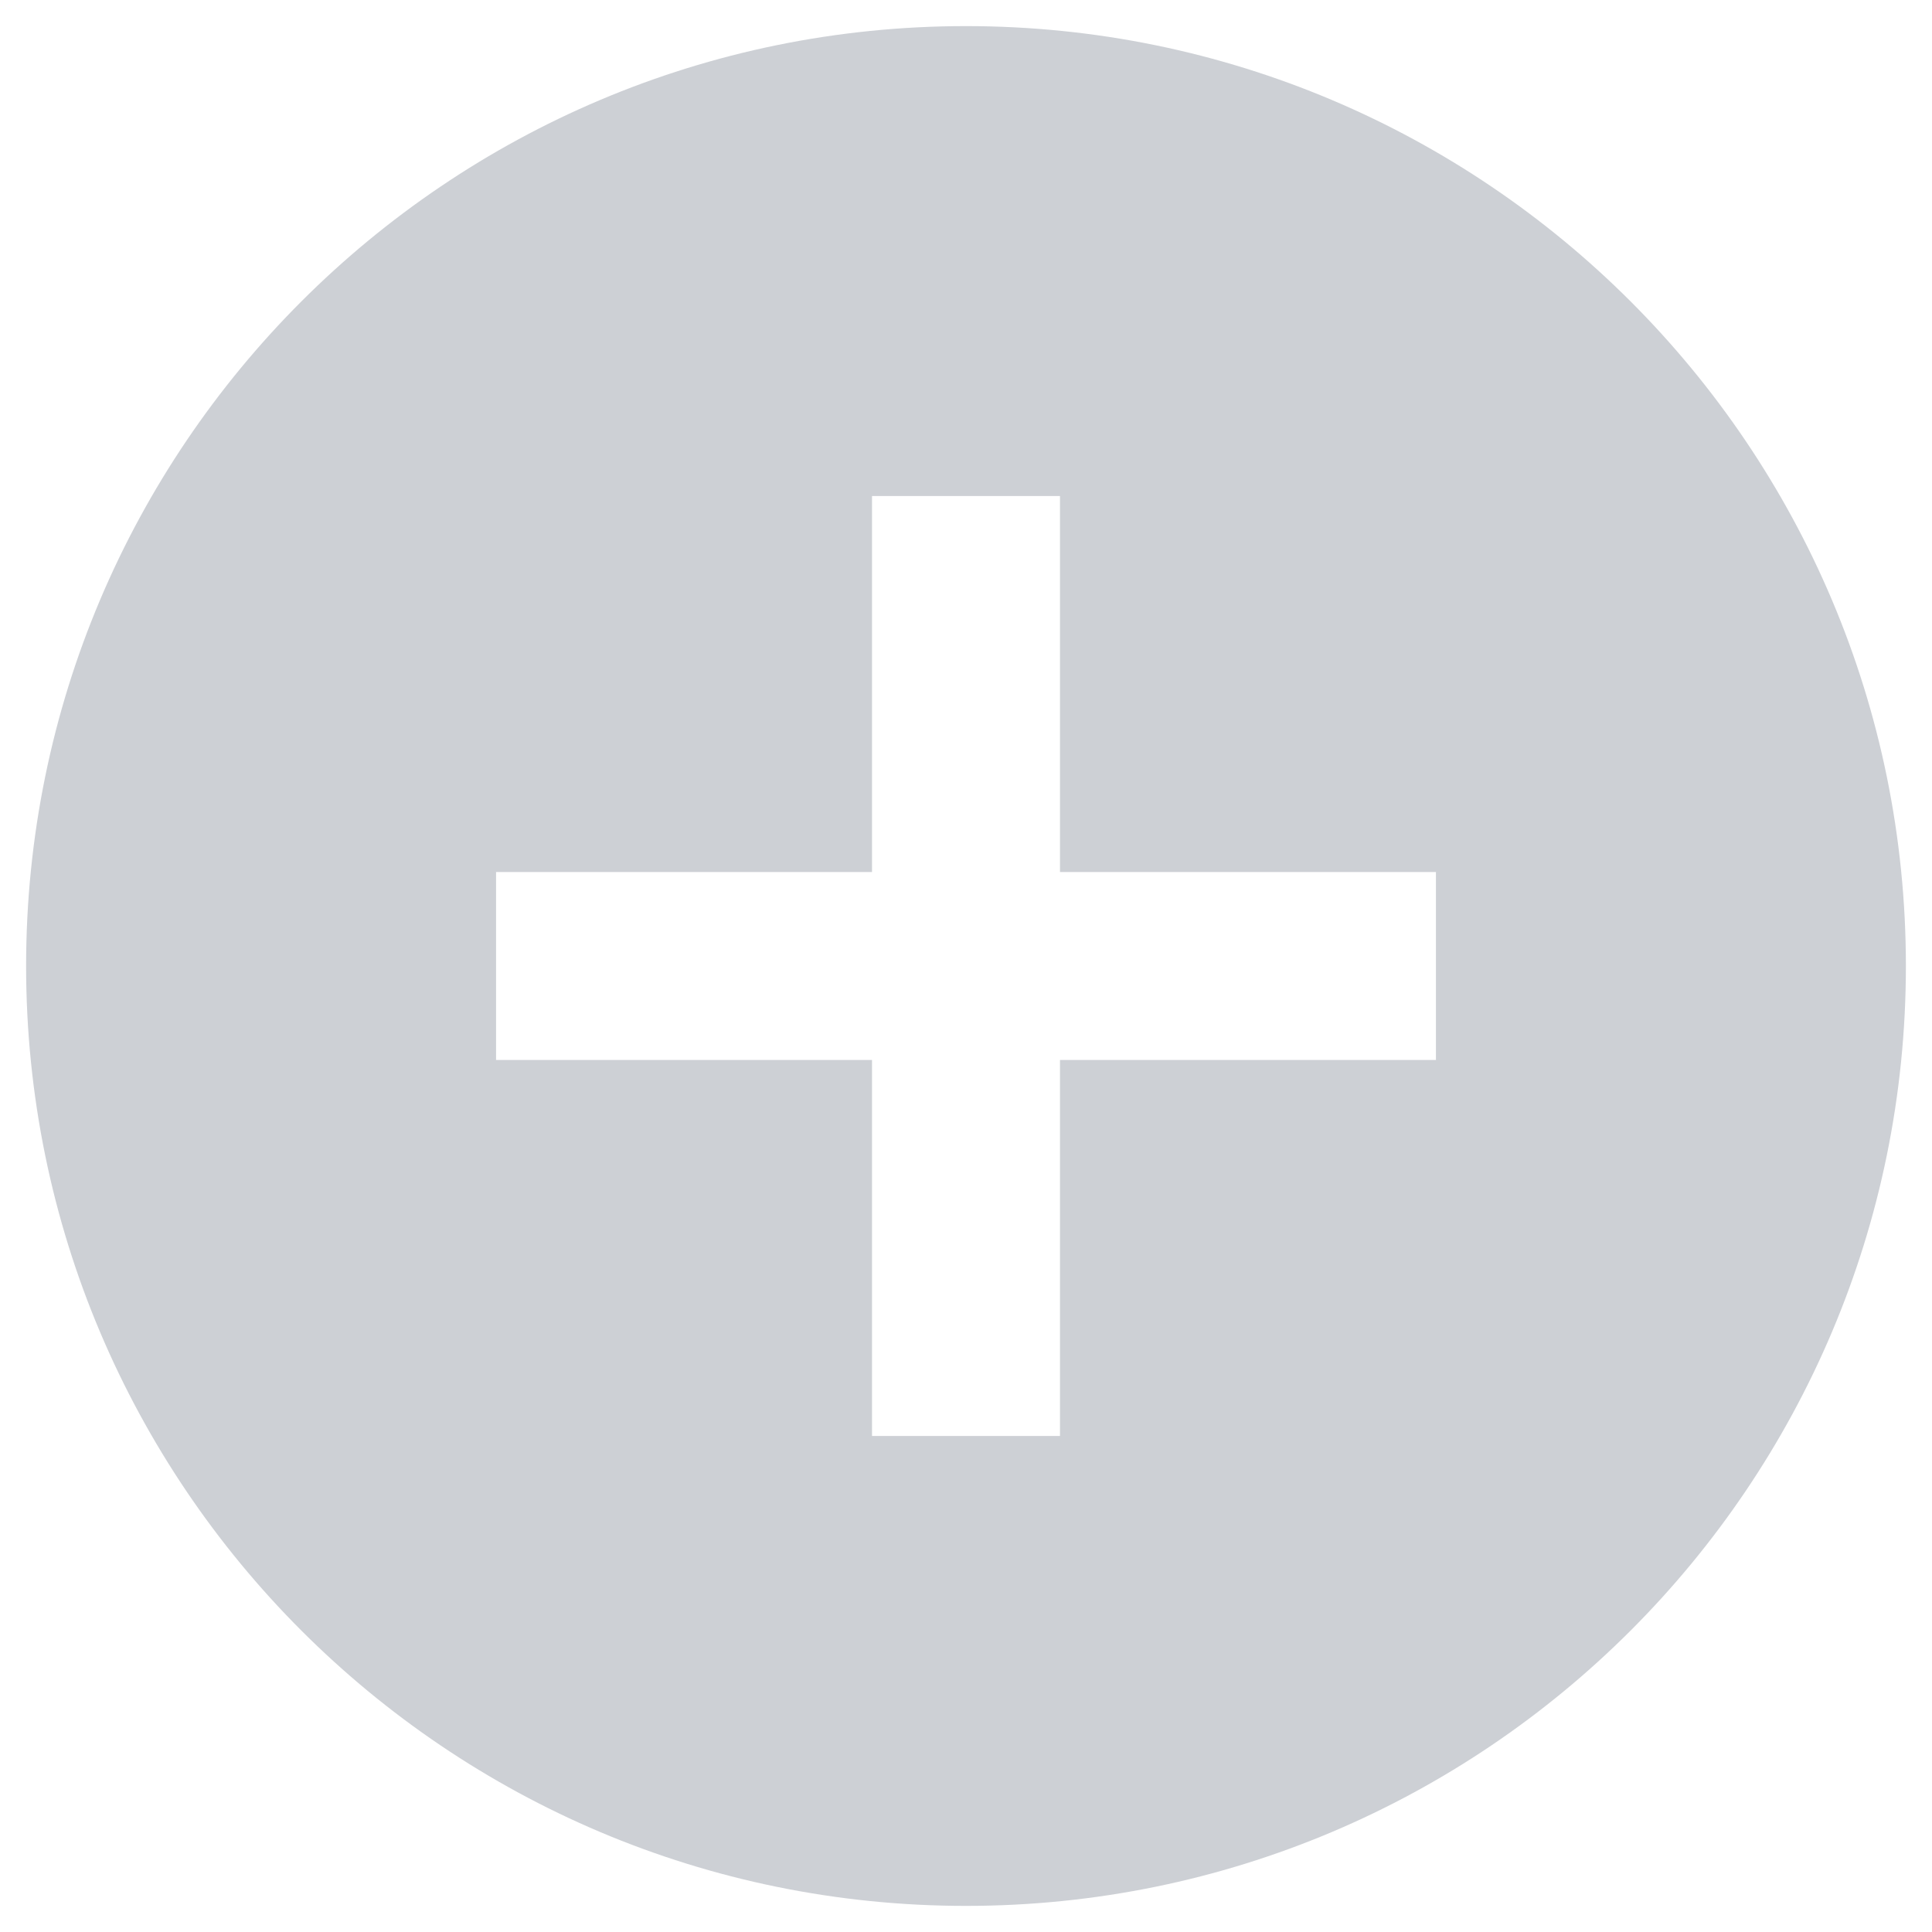
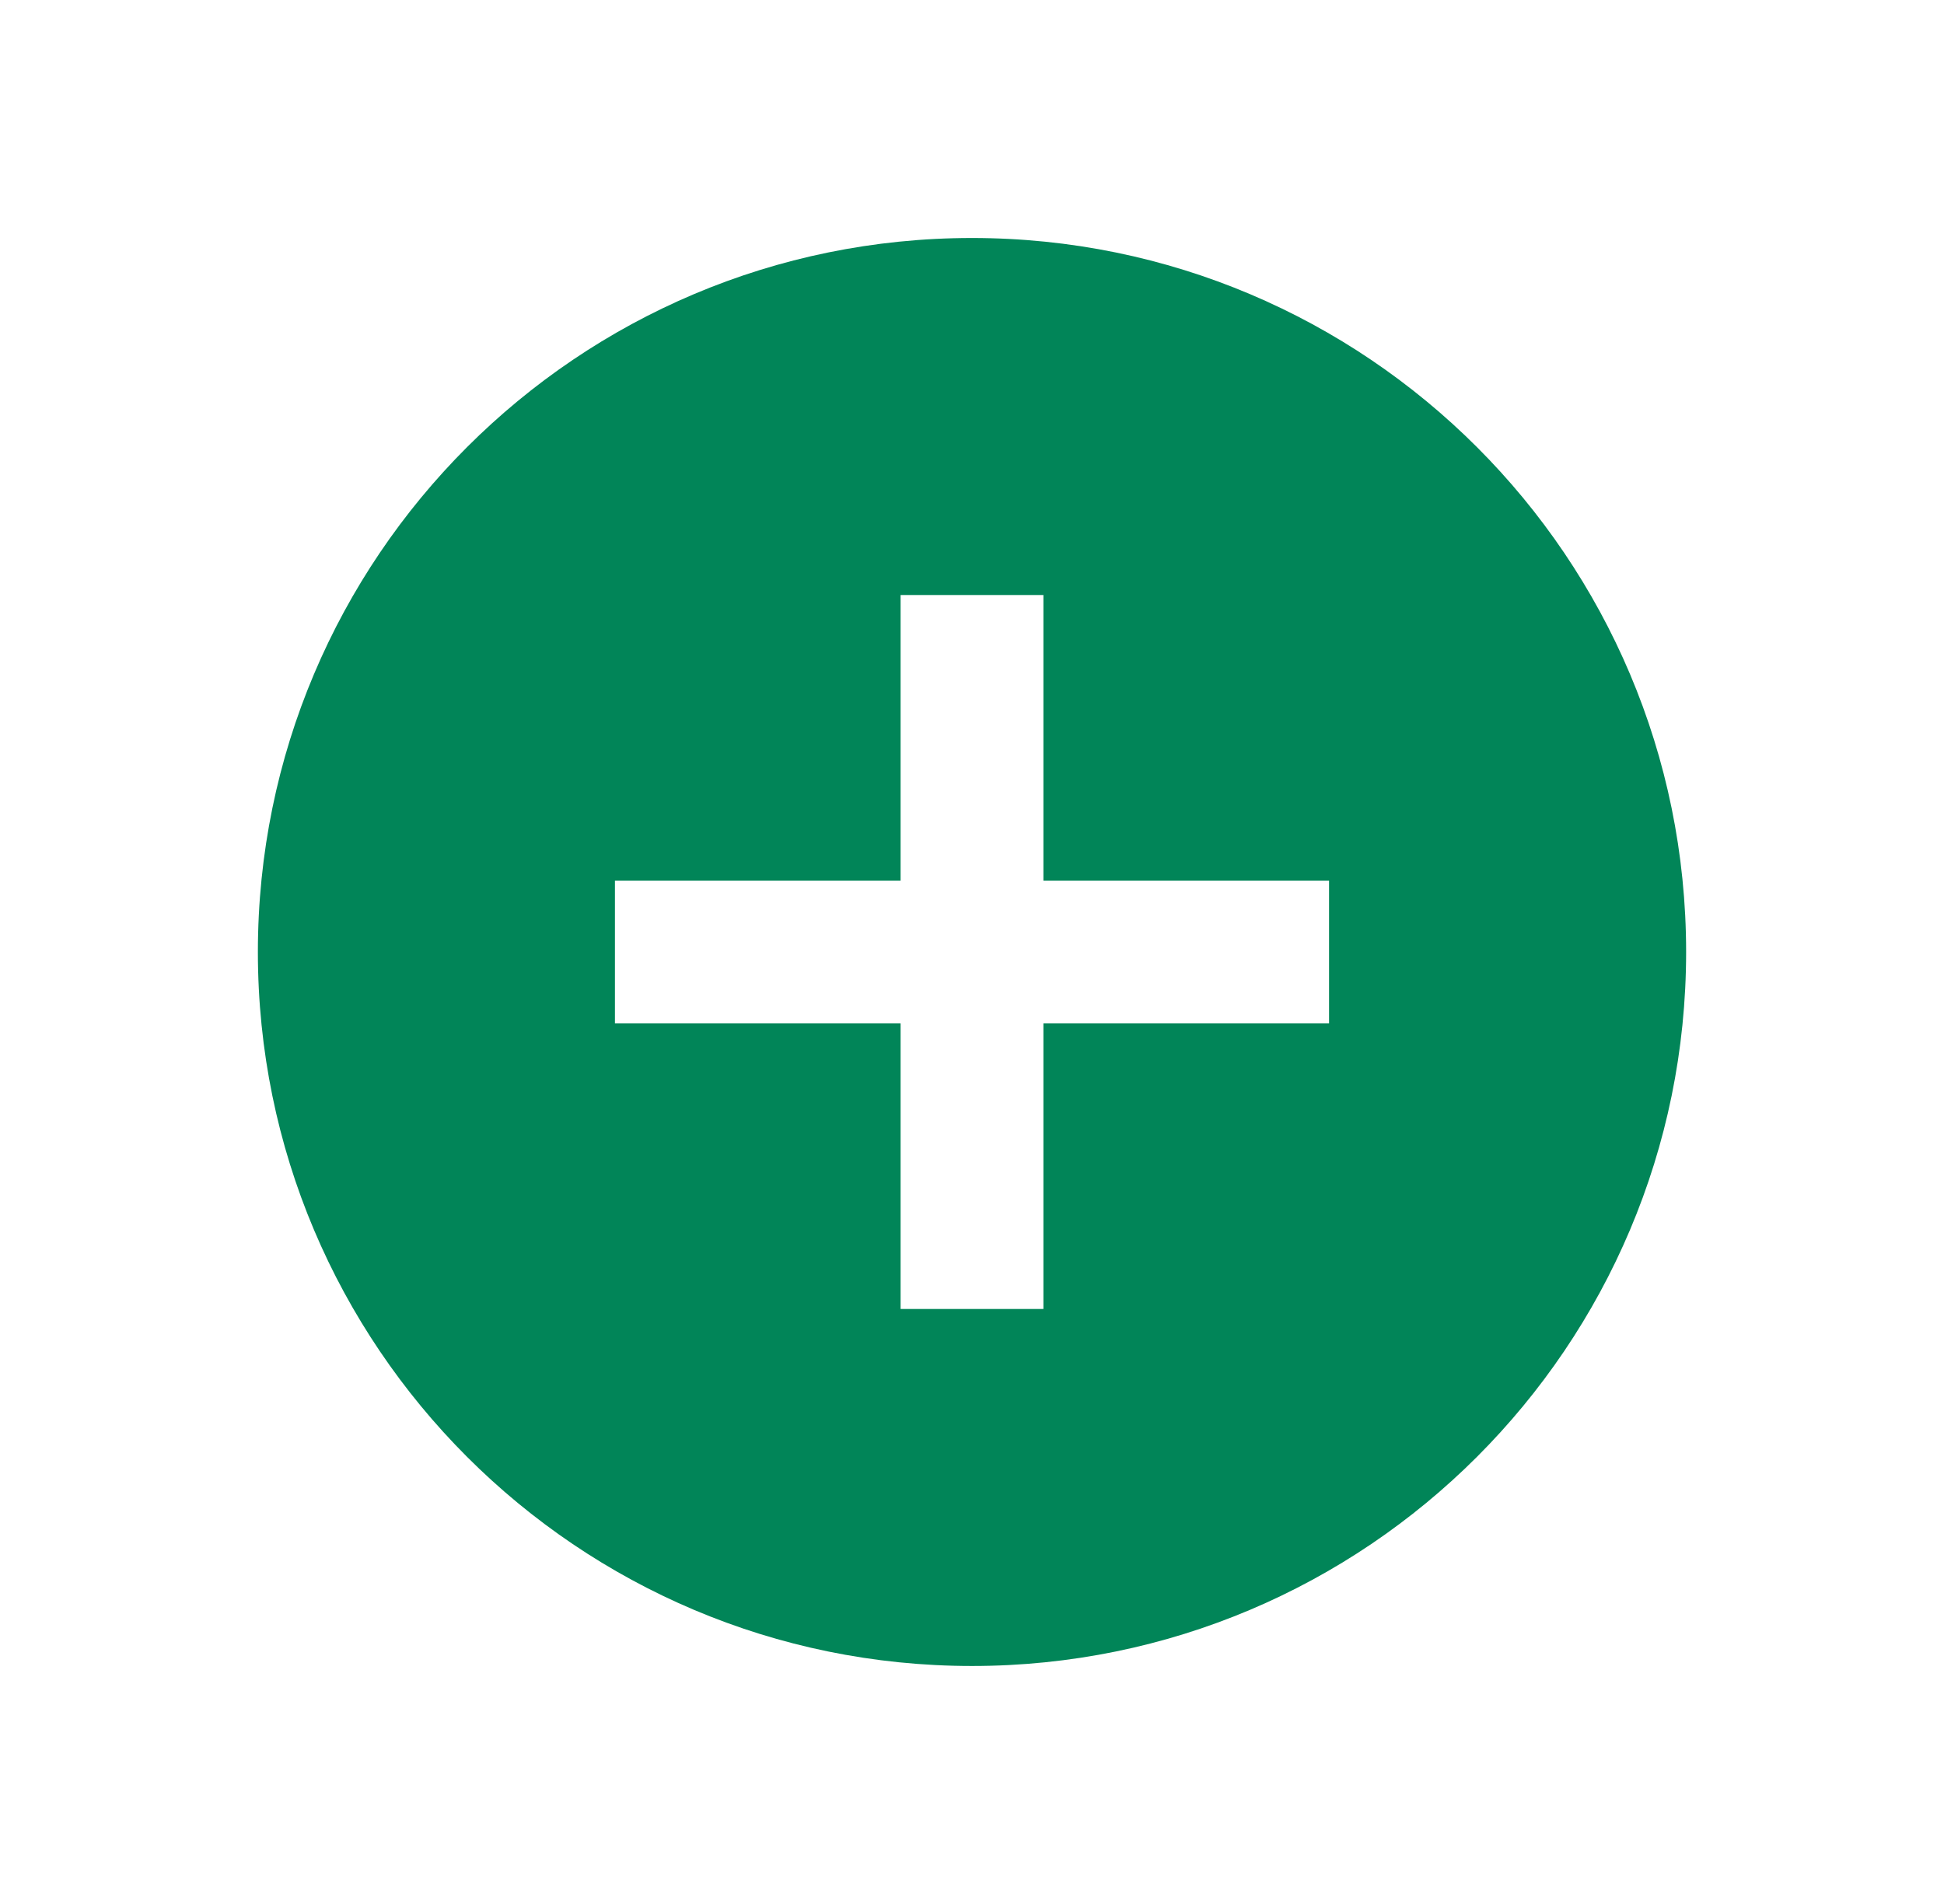
- <svg xmlns="http://www.w3.org/2000/svg" width="37" height="37" viewBox="0 0 37 37" fill="none">
-   <path d="M18.5 36.5C8.559 36.5 0.5 28.441 0.5 18.5C0.5 8.559 8.559 0.5 18.5 0.5C28.441 0.5 36.5 8.559 36.5 18.5C36.5 28.441 28.441 36.5 18.5 36.5ZM16.7 16.7H9.5V20.3H16.7V27.5H20.3V20.3H27.5V16.7H20.3V9.5H16.7V16.7Z" fill="#CDD0D5" />
+ <svg xmlns="http://www.w3.org/2000/svg" width="49" height="48" viewBox="0 0 49 48" fill="none">
+   <path d="M24.5 42C14.559 42 6.5 33.941 6.5 24C6.5 14.059 14.559 6 24.5 6C34.441 6 42.5 14.059 42.5 24C42.5 33.941 34.441 42 24.5 42ZM22.7 22.2H15.5V25.8H22.7V33H26.3V25.8H33.5V22.2H26.3V15H22.7V22.2Z" fill="#018558" />
</svg>
